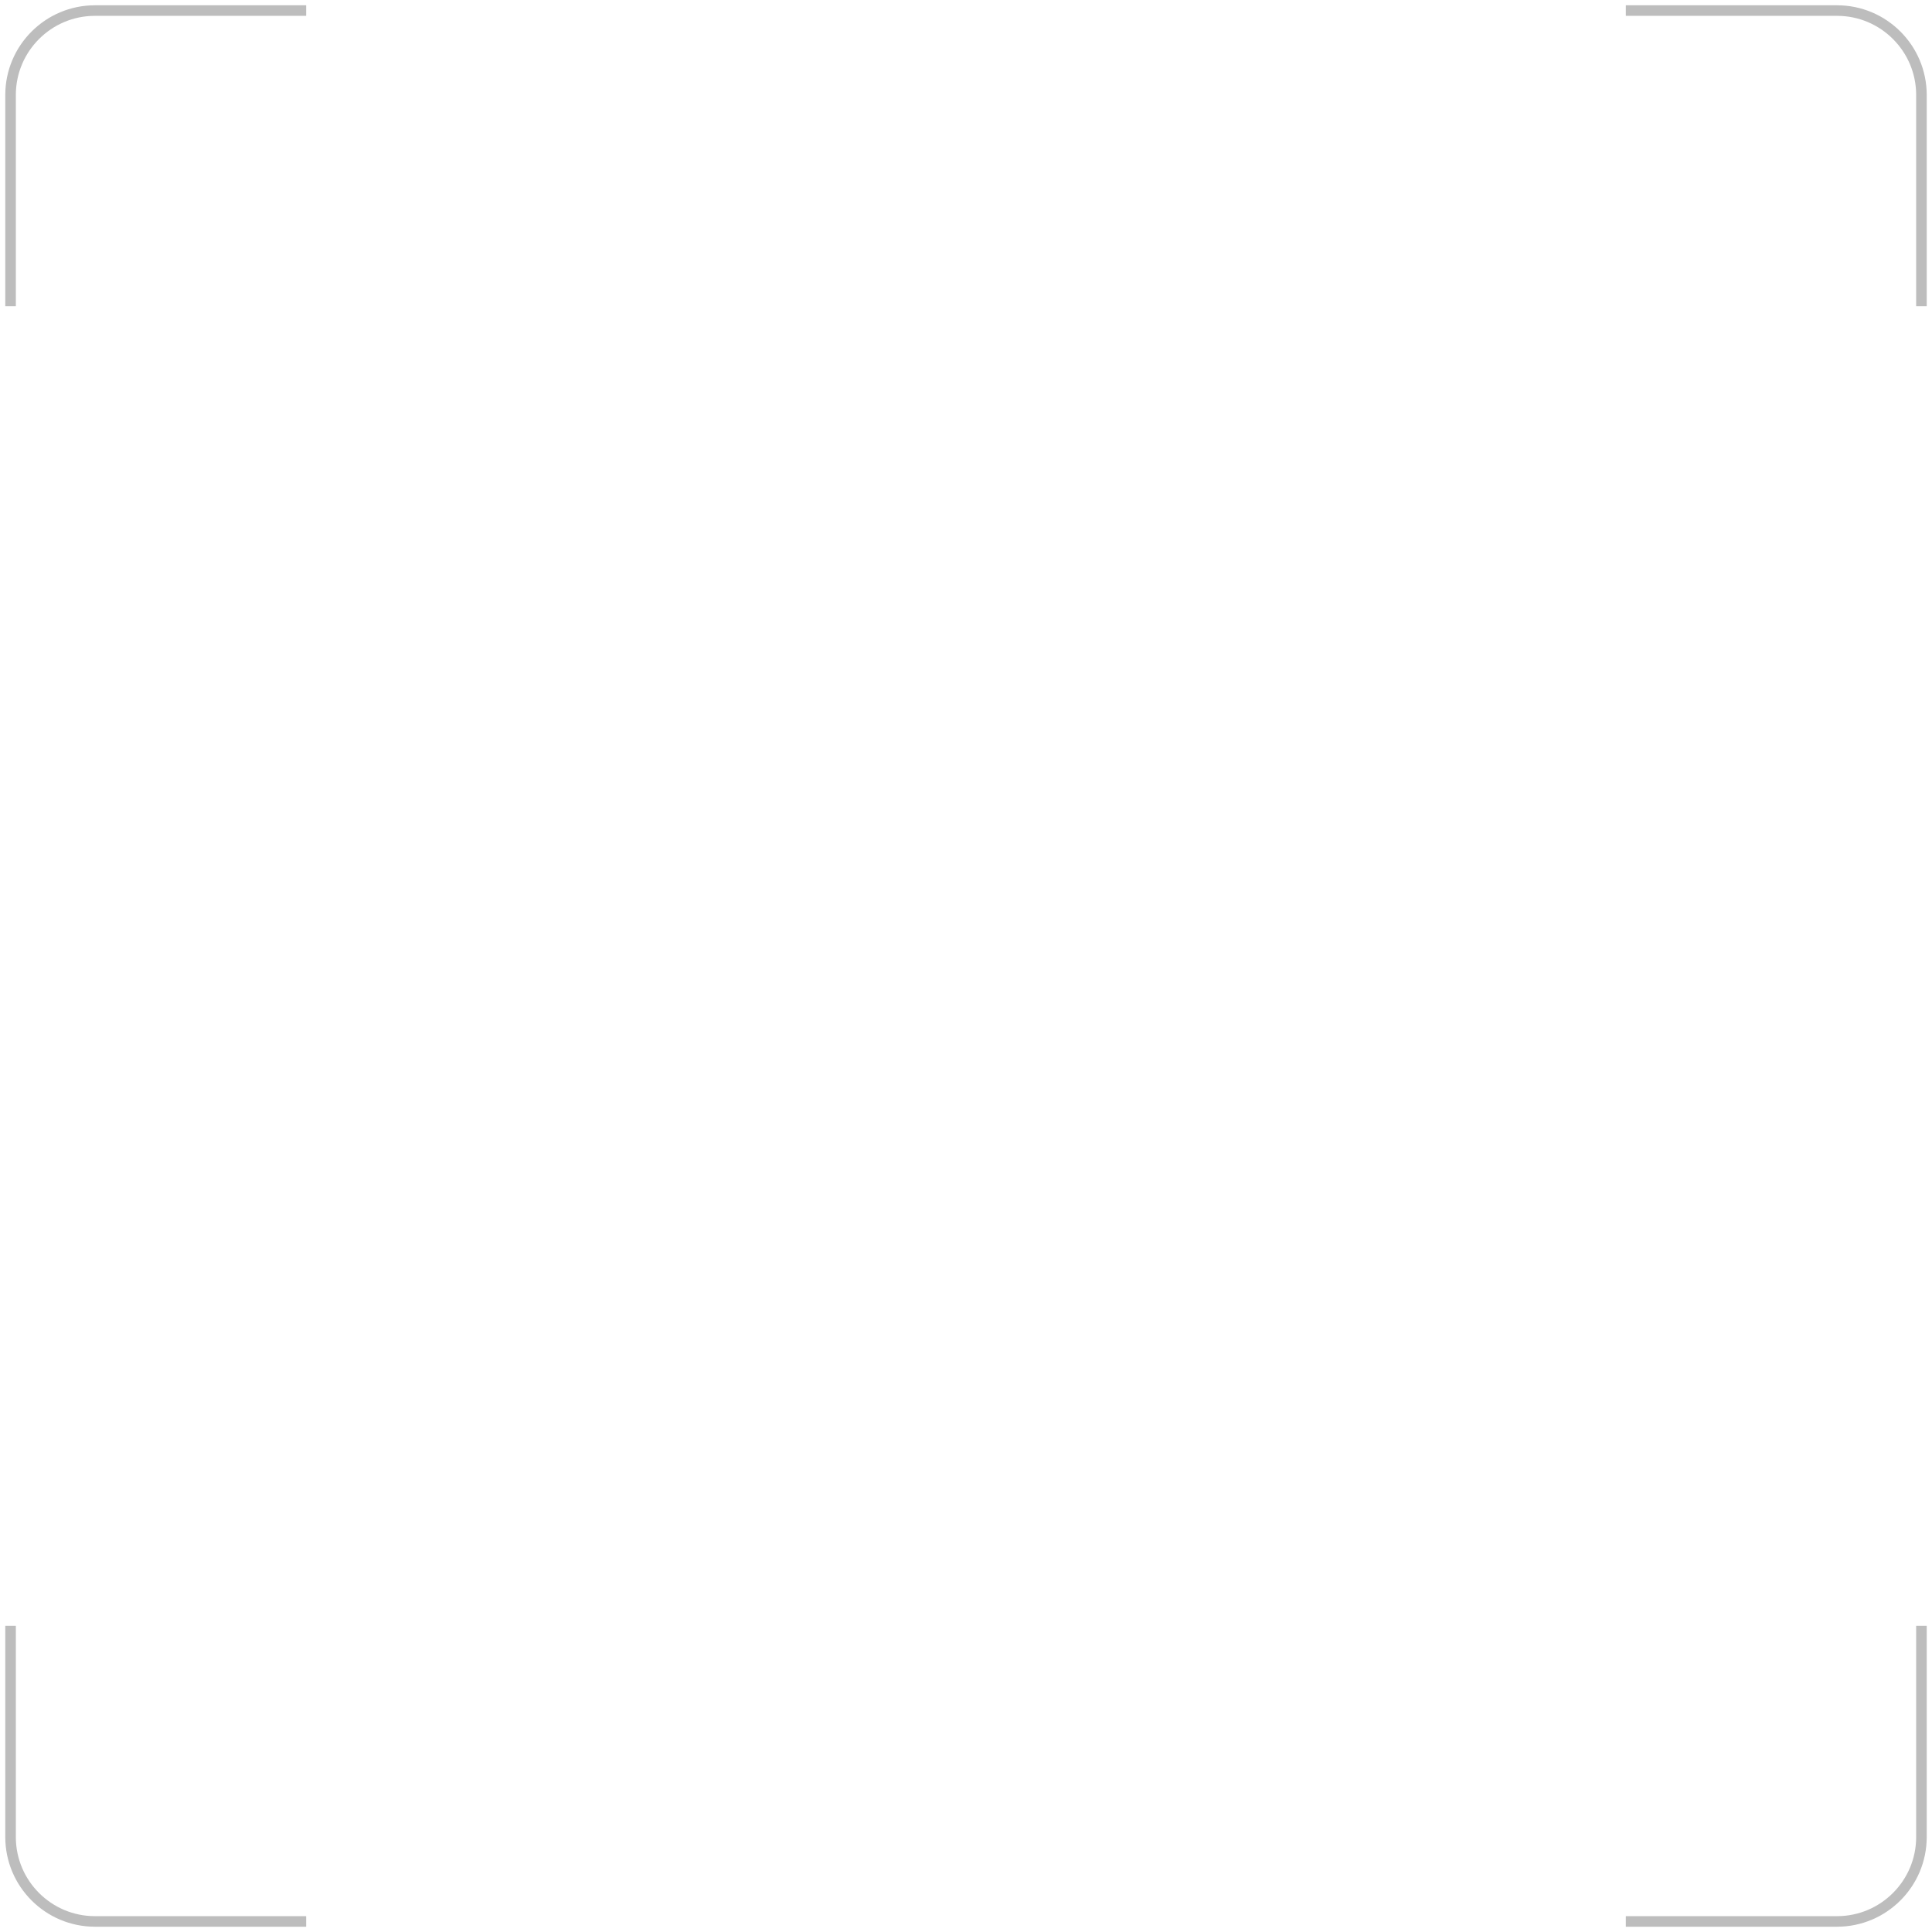
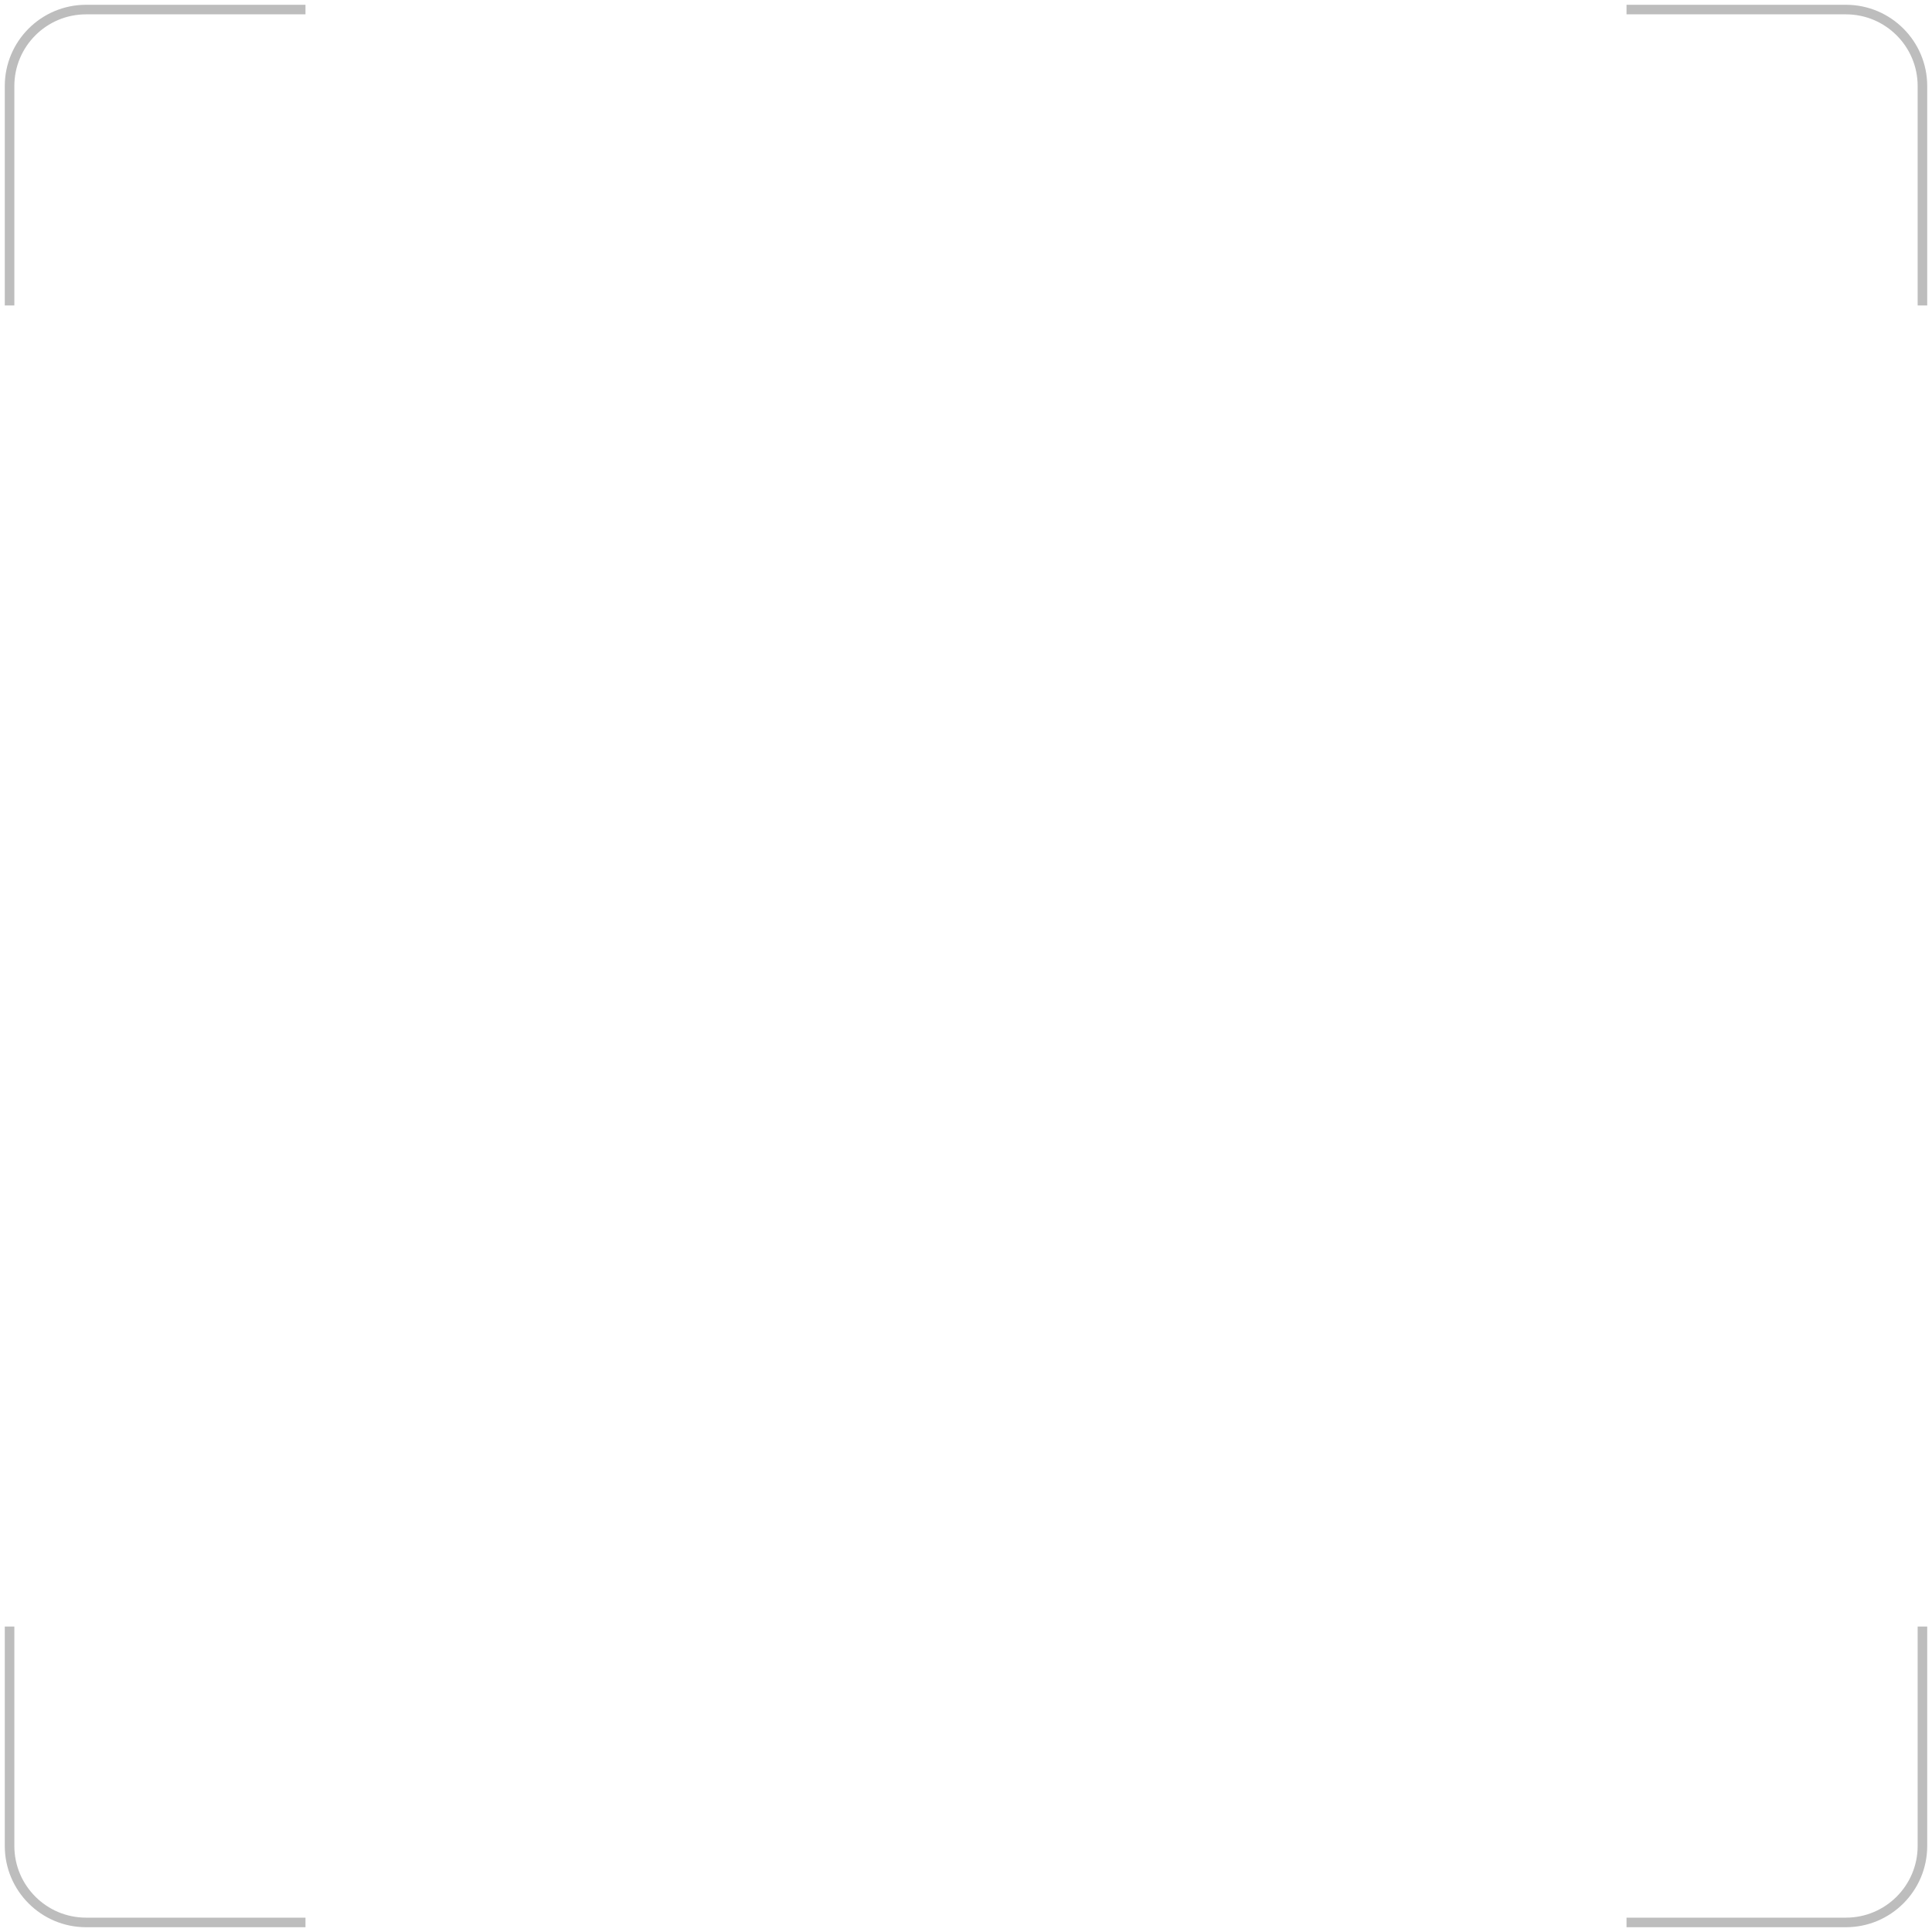
- <svg xmlns="http://www.w3.org/2000/svg" width="183" height="183" viewBox="0 0 183 183" fill="none">
-   <path d="M29 1H9C4.582 1 1 4.582 1 9V29" stroke="#BDBDBD" />
-   <path d="M29 182H9C4.582 182 1 178.418 1 174V154" stroke="#BDBDBD" />
-   <path d="M154 1H174C178.418 1 182 4.582 182 9V29" stroke="#BDBDBD" />
-   <path d="M154 182H174C178.418 182 182 178.418 182 174V154" stroke="#BDBDBD" />
+ <svg xmlns="http://www.w3.org/2000/svg" width="202" height="202" viewBox="0 0 202 202" fill="none">
+   <path d="M31.939 1H9C4.582 1 1 4.582 1 9V31.939" stroke="#BDBDBD" />
+   <path d="M31.939 201H9C4.582 201 1 197.418 1 193V170.061" stroke="#BDBDBD" />
+   <path d="M170.061 1H193C197.418 1 201 4.582 201 9V31.939" stroke="#BDBDBD" />
+   <path d="M170.061 201H193C197.418 201 201 197.418 201 193V170.061" stroke="#BDBDBD" />
</svg>
